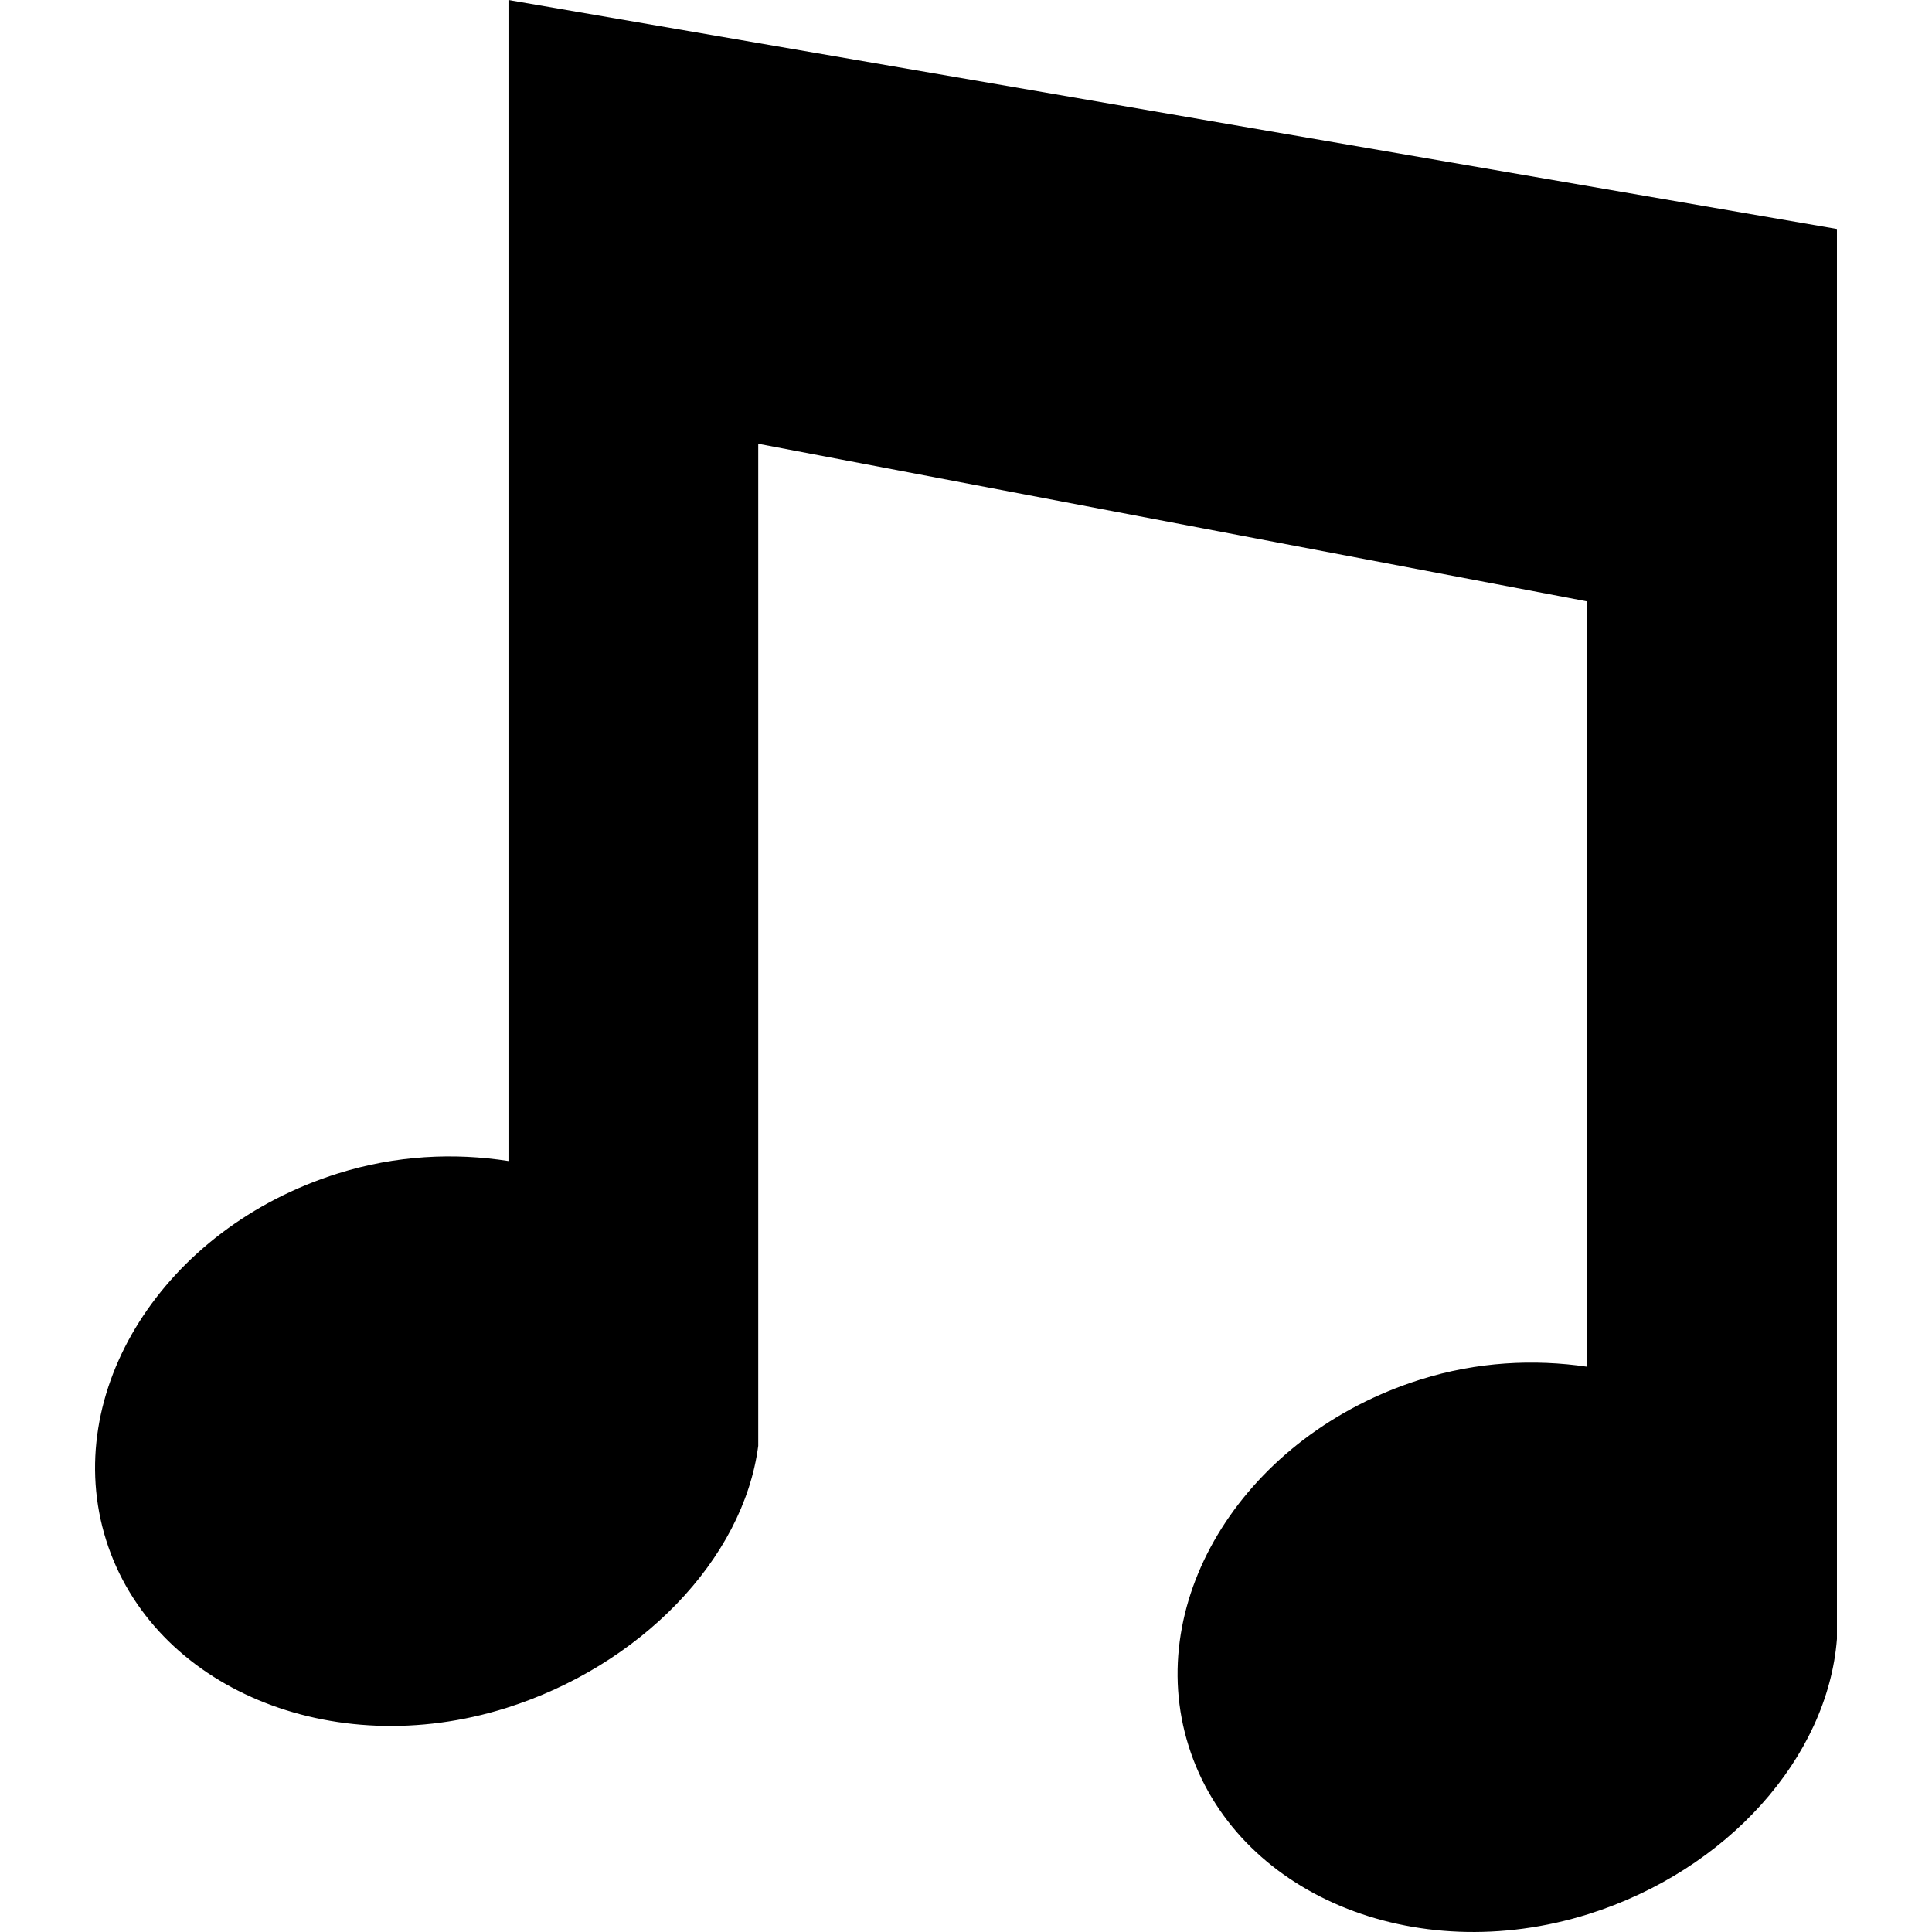
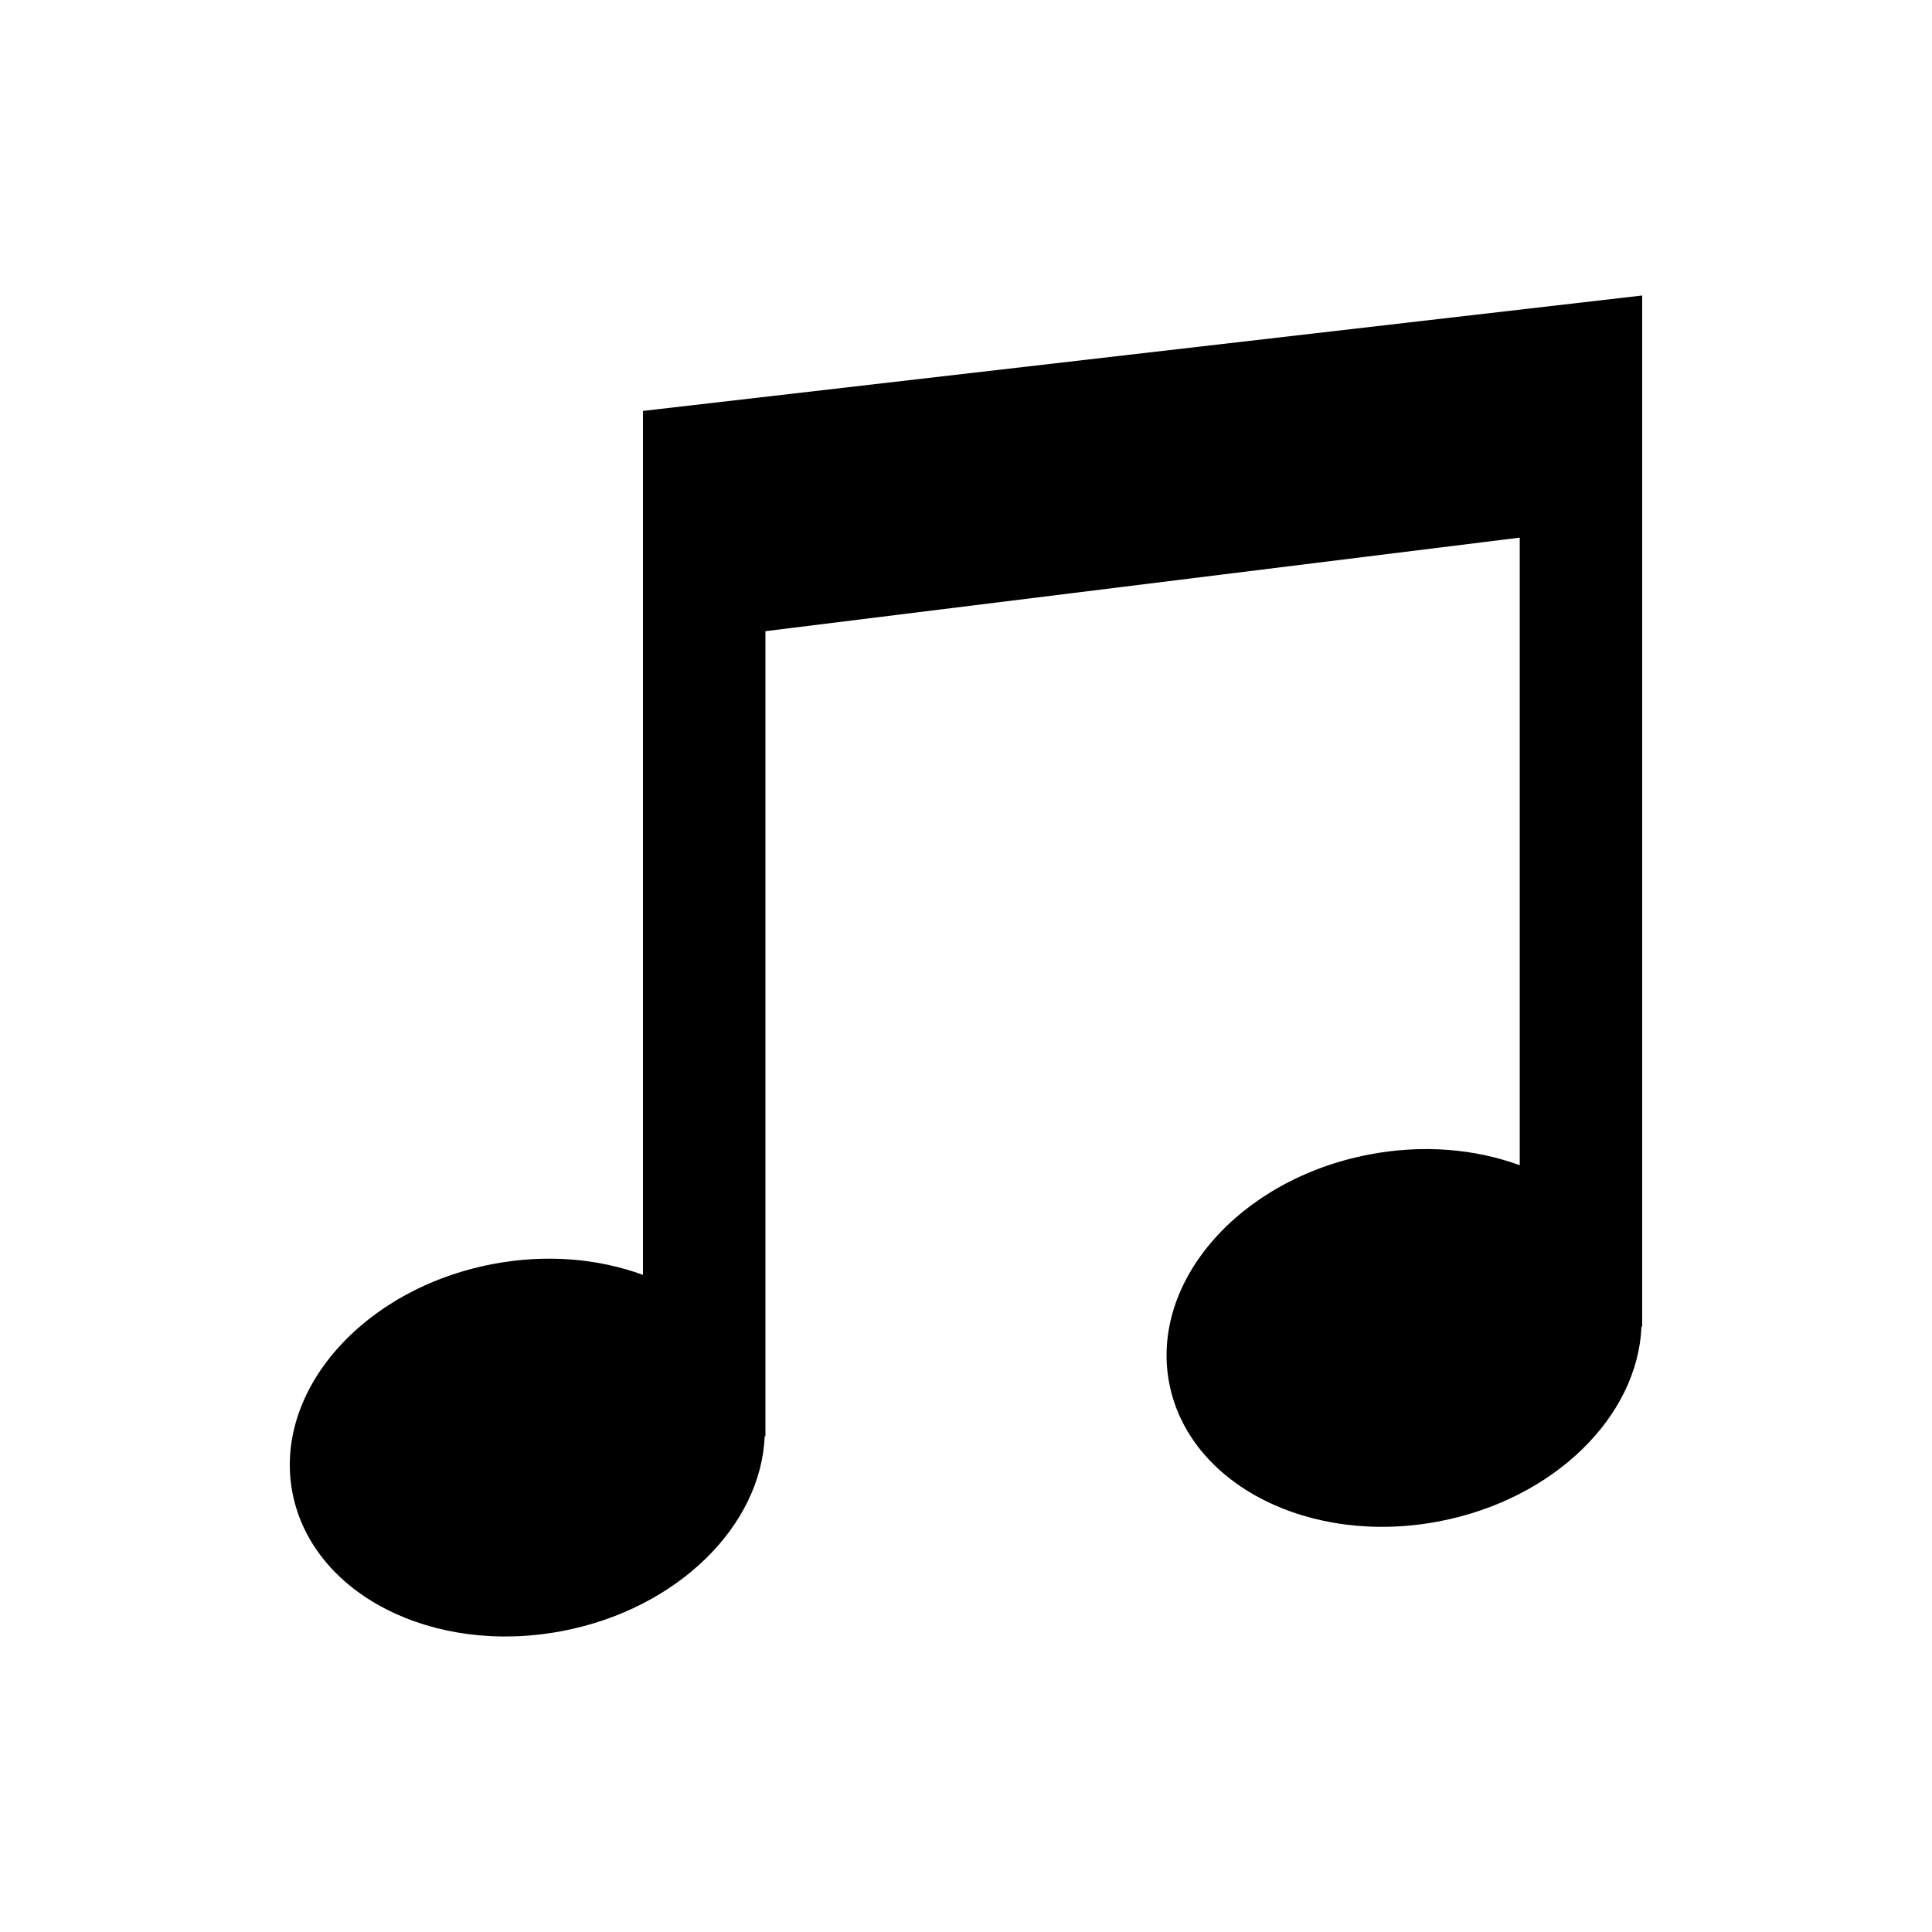
- <svg xmlns="http://www.w3.org/2000/svg">
-   <path d="M0,0V512H512V0" fill="#fff" />
-   <path d="M134.75,0v307.684c-14.347-2.241-29.784-1.552-45.222,3.303c-46.227,14.534-73.715,58.046-61.393,97.194c12.307,39.063,59.771,58.996,105.984,44.462c35.443-11.144,62.887-39.349,66.822-69.478V117.602l219.68,41.776v202.82c-14.06-2.068-29.154-1.35-44.218,3.403c-46.227,14.578-73.715,58.09-61.393,97.153c12.294,39.133,59.756,59.024,105.983,44.49c36.751-11.575,63.361-41.504,65.816-72.898V60.676L134.75,0z" fill="#000" />
+ <svg xmlns="http://www.w3.org/2000/svg" style="height:512px;width:512px" version="1.1" viewBox="0 0 512 512">
+   <path d="m0 0v512h512v-512" fill="#fff" />
+   <path fill="#000" d="m170.39 108.9v228.96c-11.76-4.321-25.658-5.608-39.977-2.838-34.399 6.618-58.084 33.759-52.904 60.591 5.172 26.847 37.236 43.23 71.628 36.604 30.521-5.88 52.565-27.924 53.514-51.609h0.196v-213.34l199.9-24.791v166.32c-11.768-4.313-25.651-5.586-39.97-2.823-34.406 6.61-58.076 33.752-52.92 60.591 5.172 26.839 37.23 43.222 71.629 36.59 30.528-5.872 52.58-27.924 53.514-51.594h0.196v-273.25z" />
</svg>
